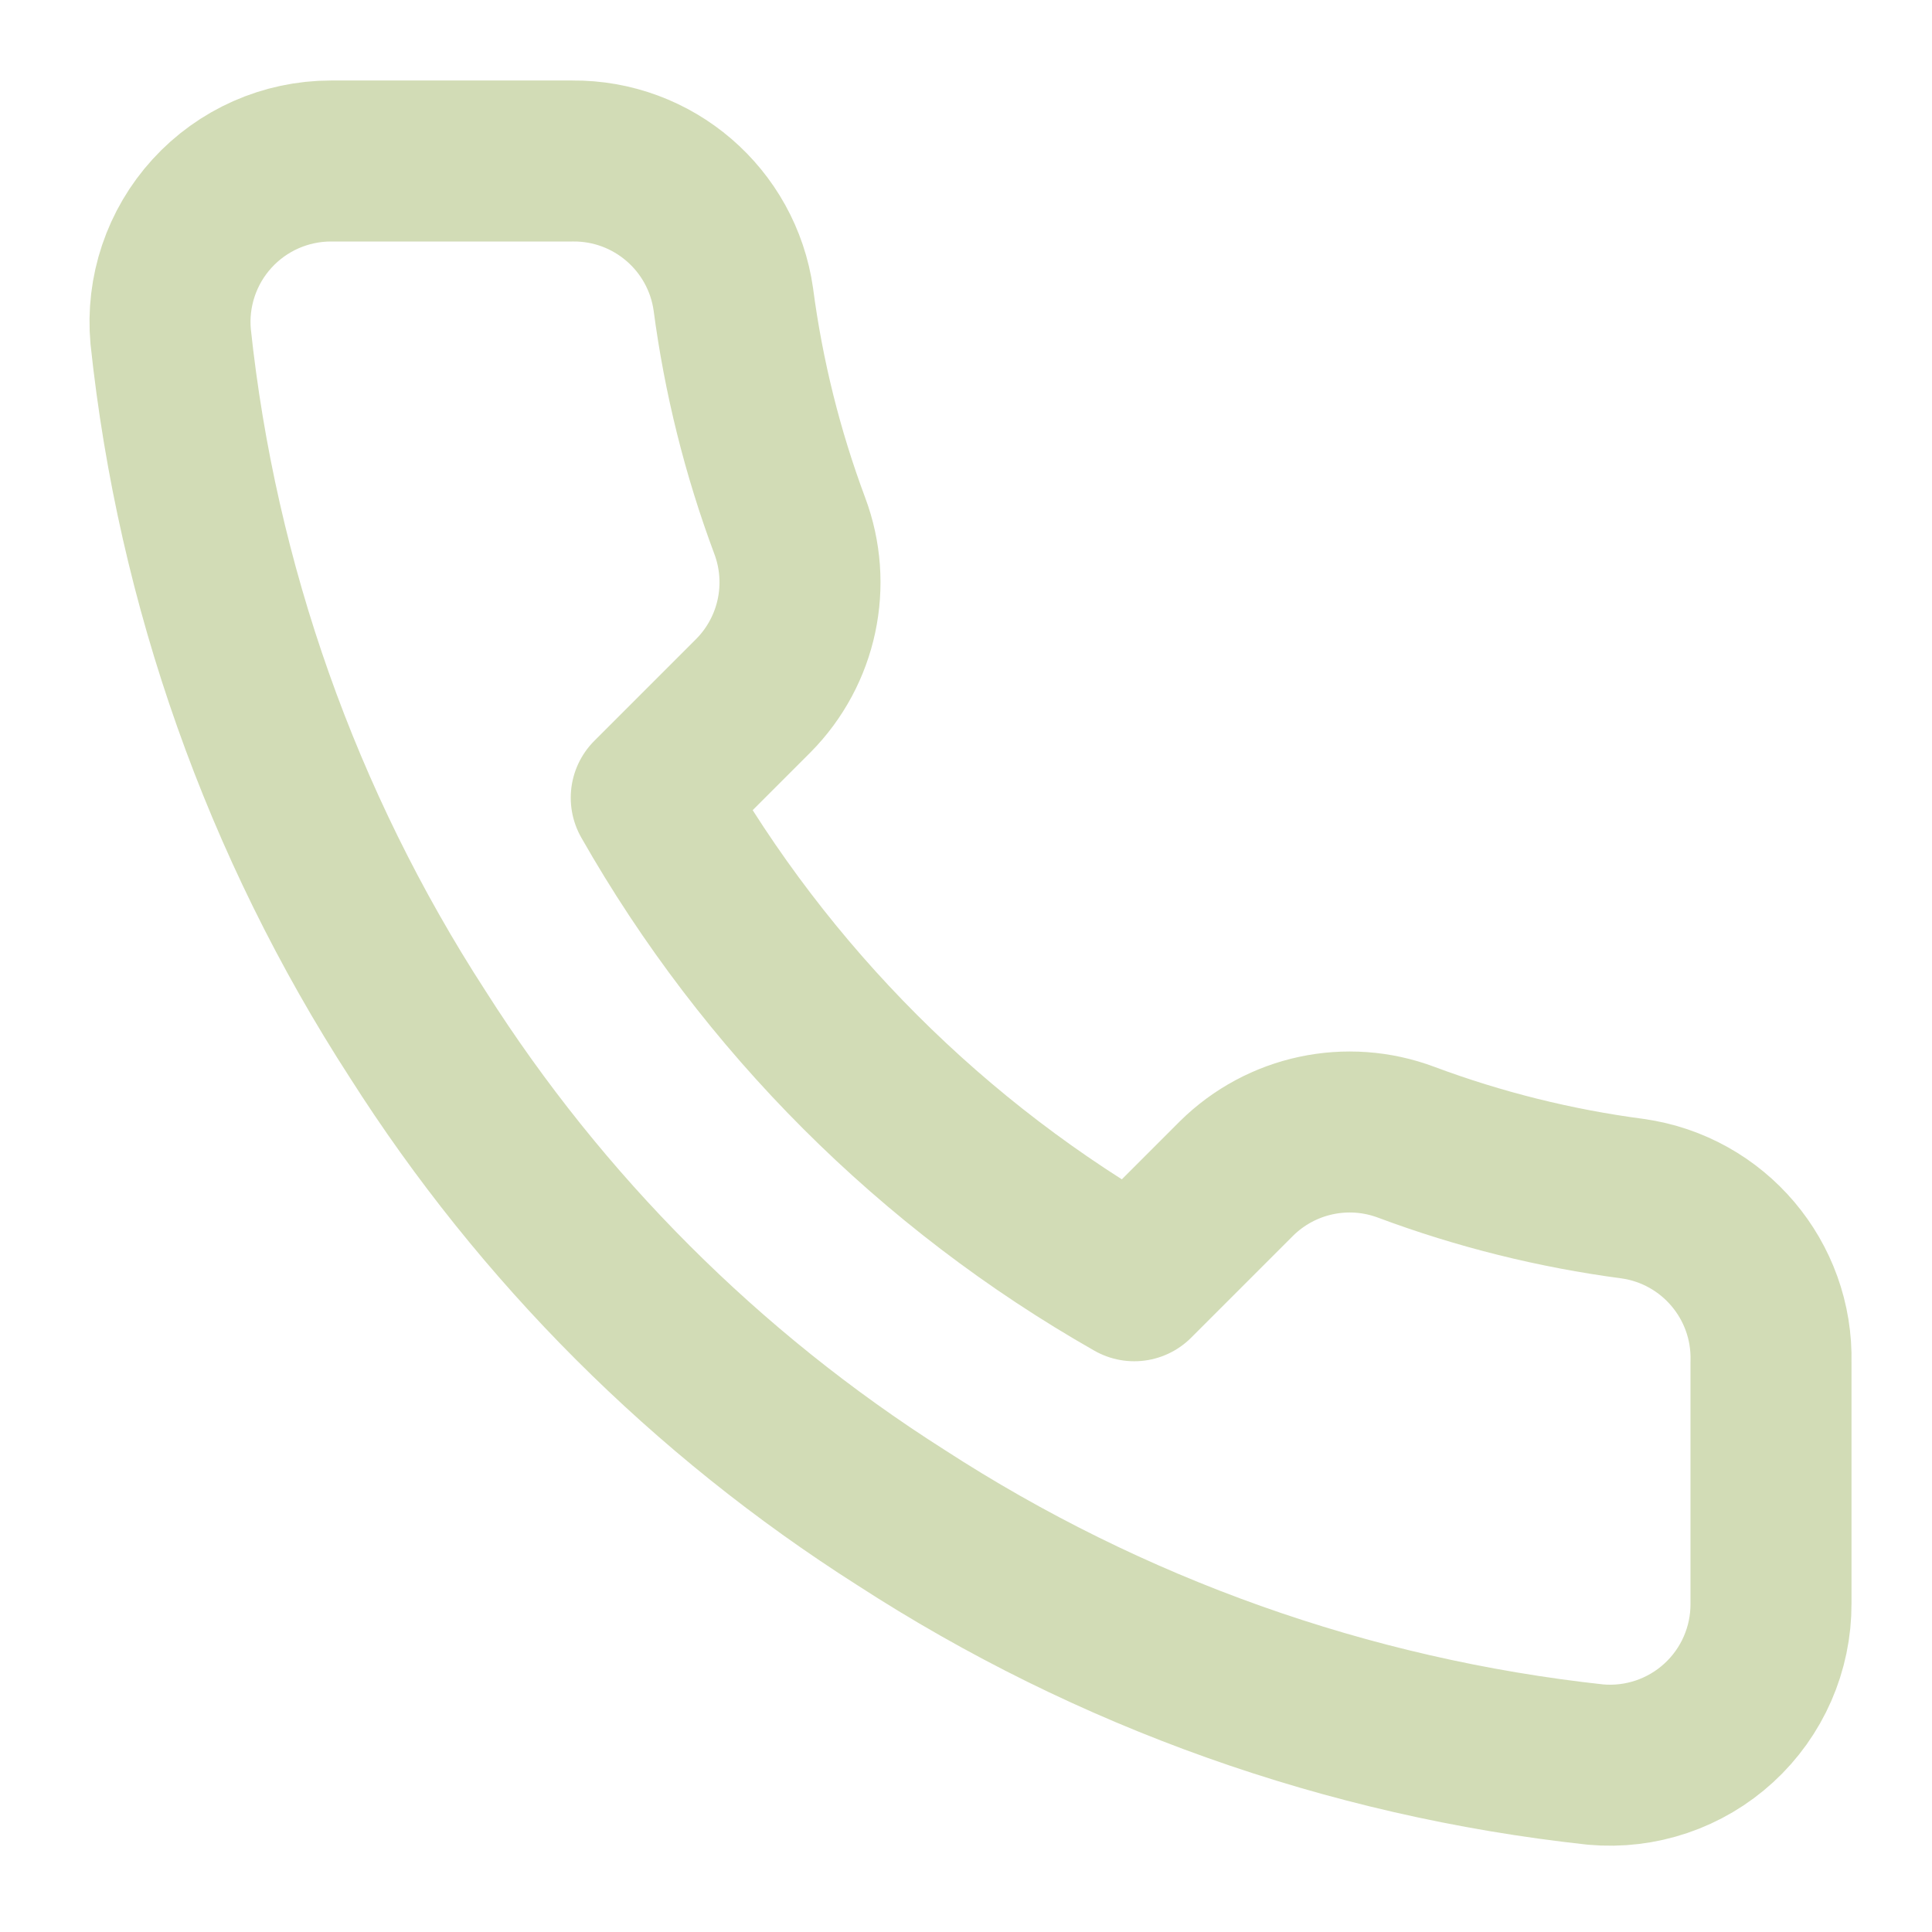
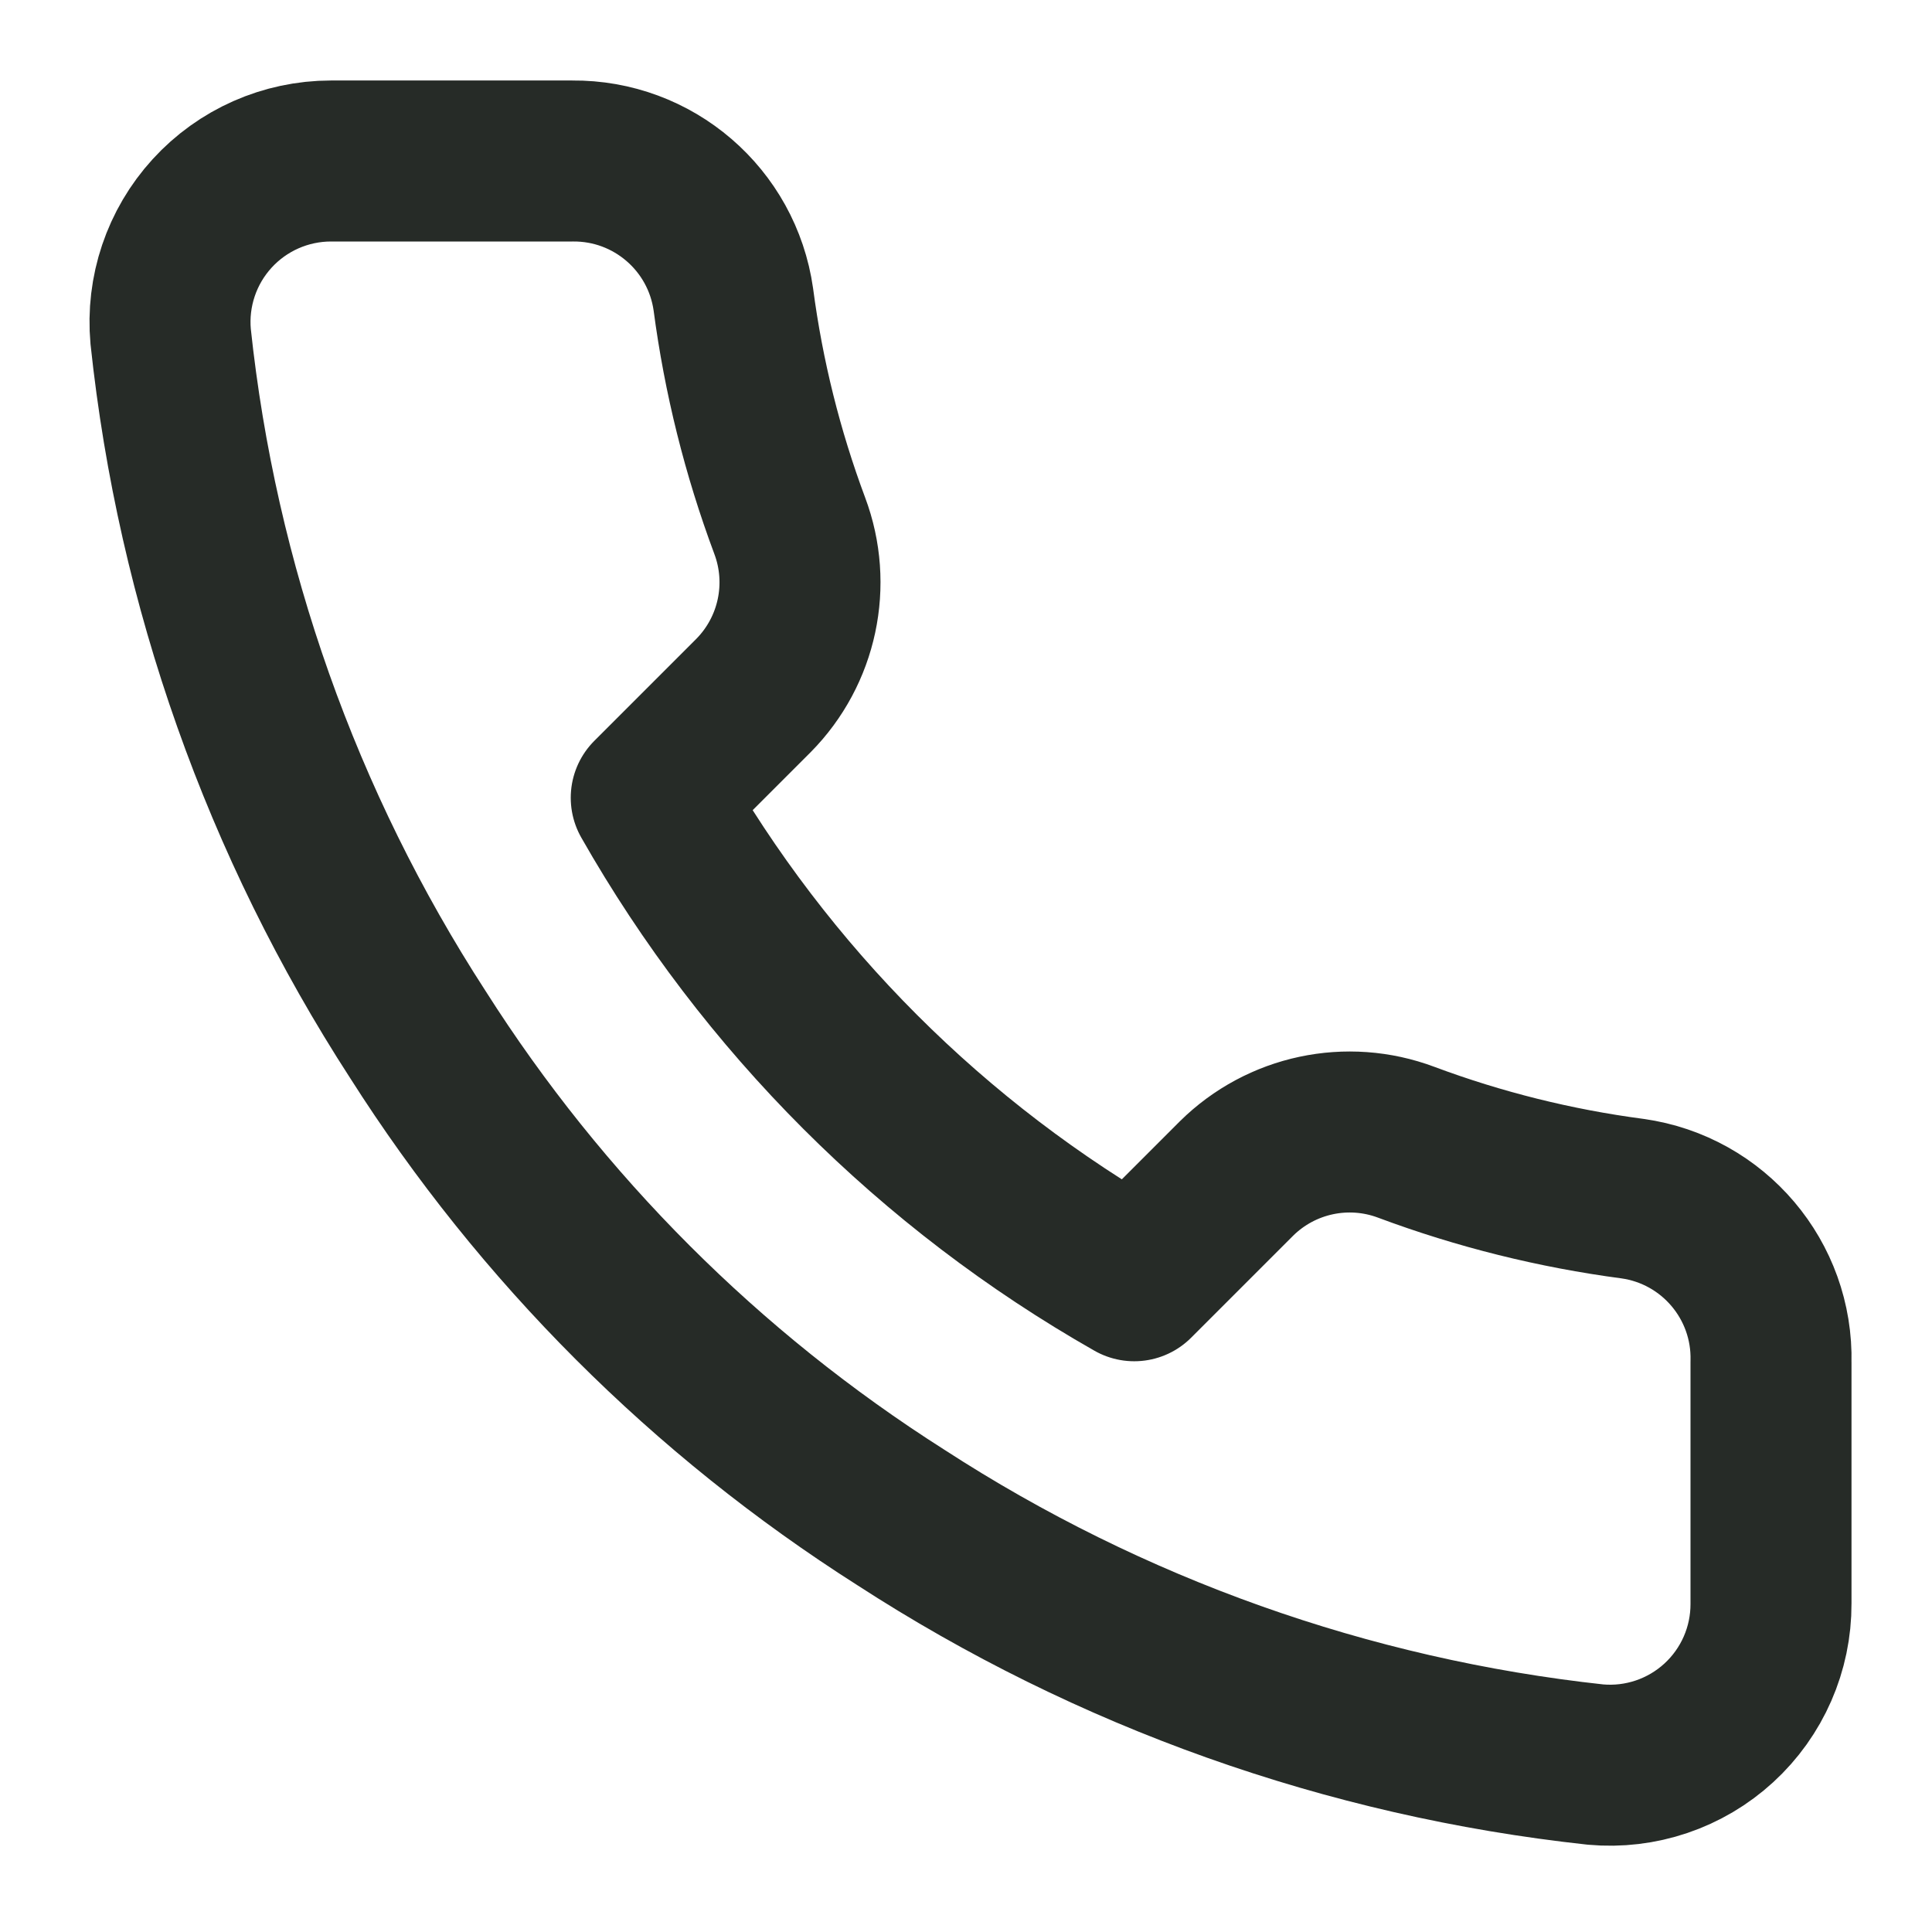
- <svg xmlns="http://www.w3.org/2000/svg" width="24" height="24" viewBox="0 0 24 24" fill="none" stroke="#d2dcb6" stroke-width="2" stroke-linecap="round" stroke-linejoin="round" class="feather feather-phone">
+ <svg xmlns="http://www.w3.org/2000/svg" width="24" height="24" viewBox="0 0 24 24" fill="none" stroke="#262b27" stroke-width="2" stroke-linecap="round" stroke-linejoin="round" class="feather feather-phone">
  <path d="M22 16.92v3a2 2 0 0 1-2.18 2 19.79 19.79 0 0 1-8.63-3.07 19.5 19.5 0 0 1-6-6 19.79 19.79 0 0 1-3.07-8.67A2 2 0 0 1 4.11 2h3a2 2 0 0 1 2 1.72 12.84 12.84 0 0 0 .7 2.81 2 2 0 0 1-.45 2.11L8.09 9.91a16 16 0 0 0 6 6l1.27-1.27a2 2 0 0 1 2.11-.45 12.84 12.84 0 0 0 2.81.7A2 2 0 0 1 22 16.92z" />
</svg>
